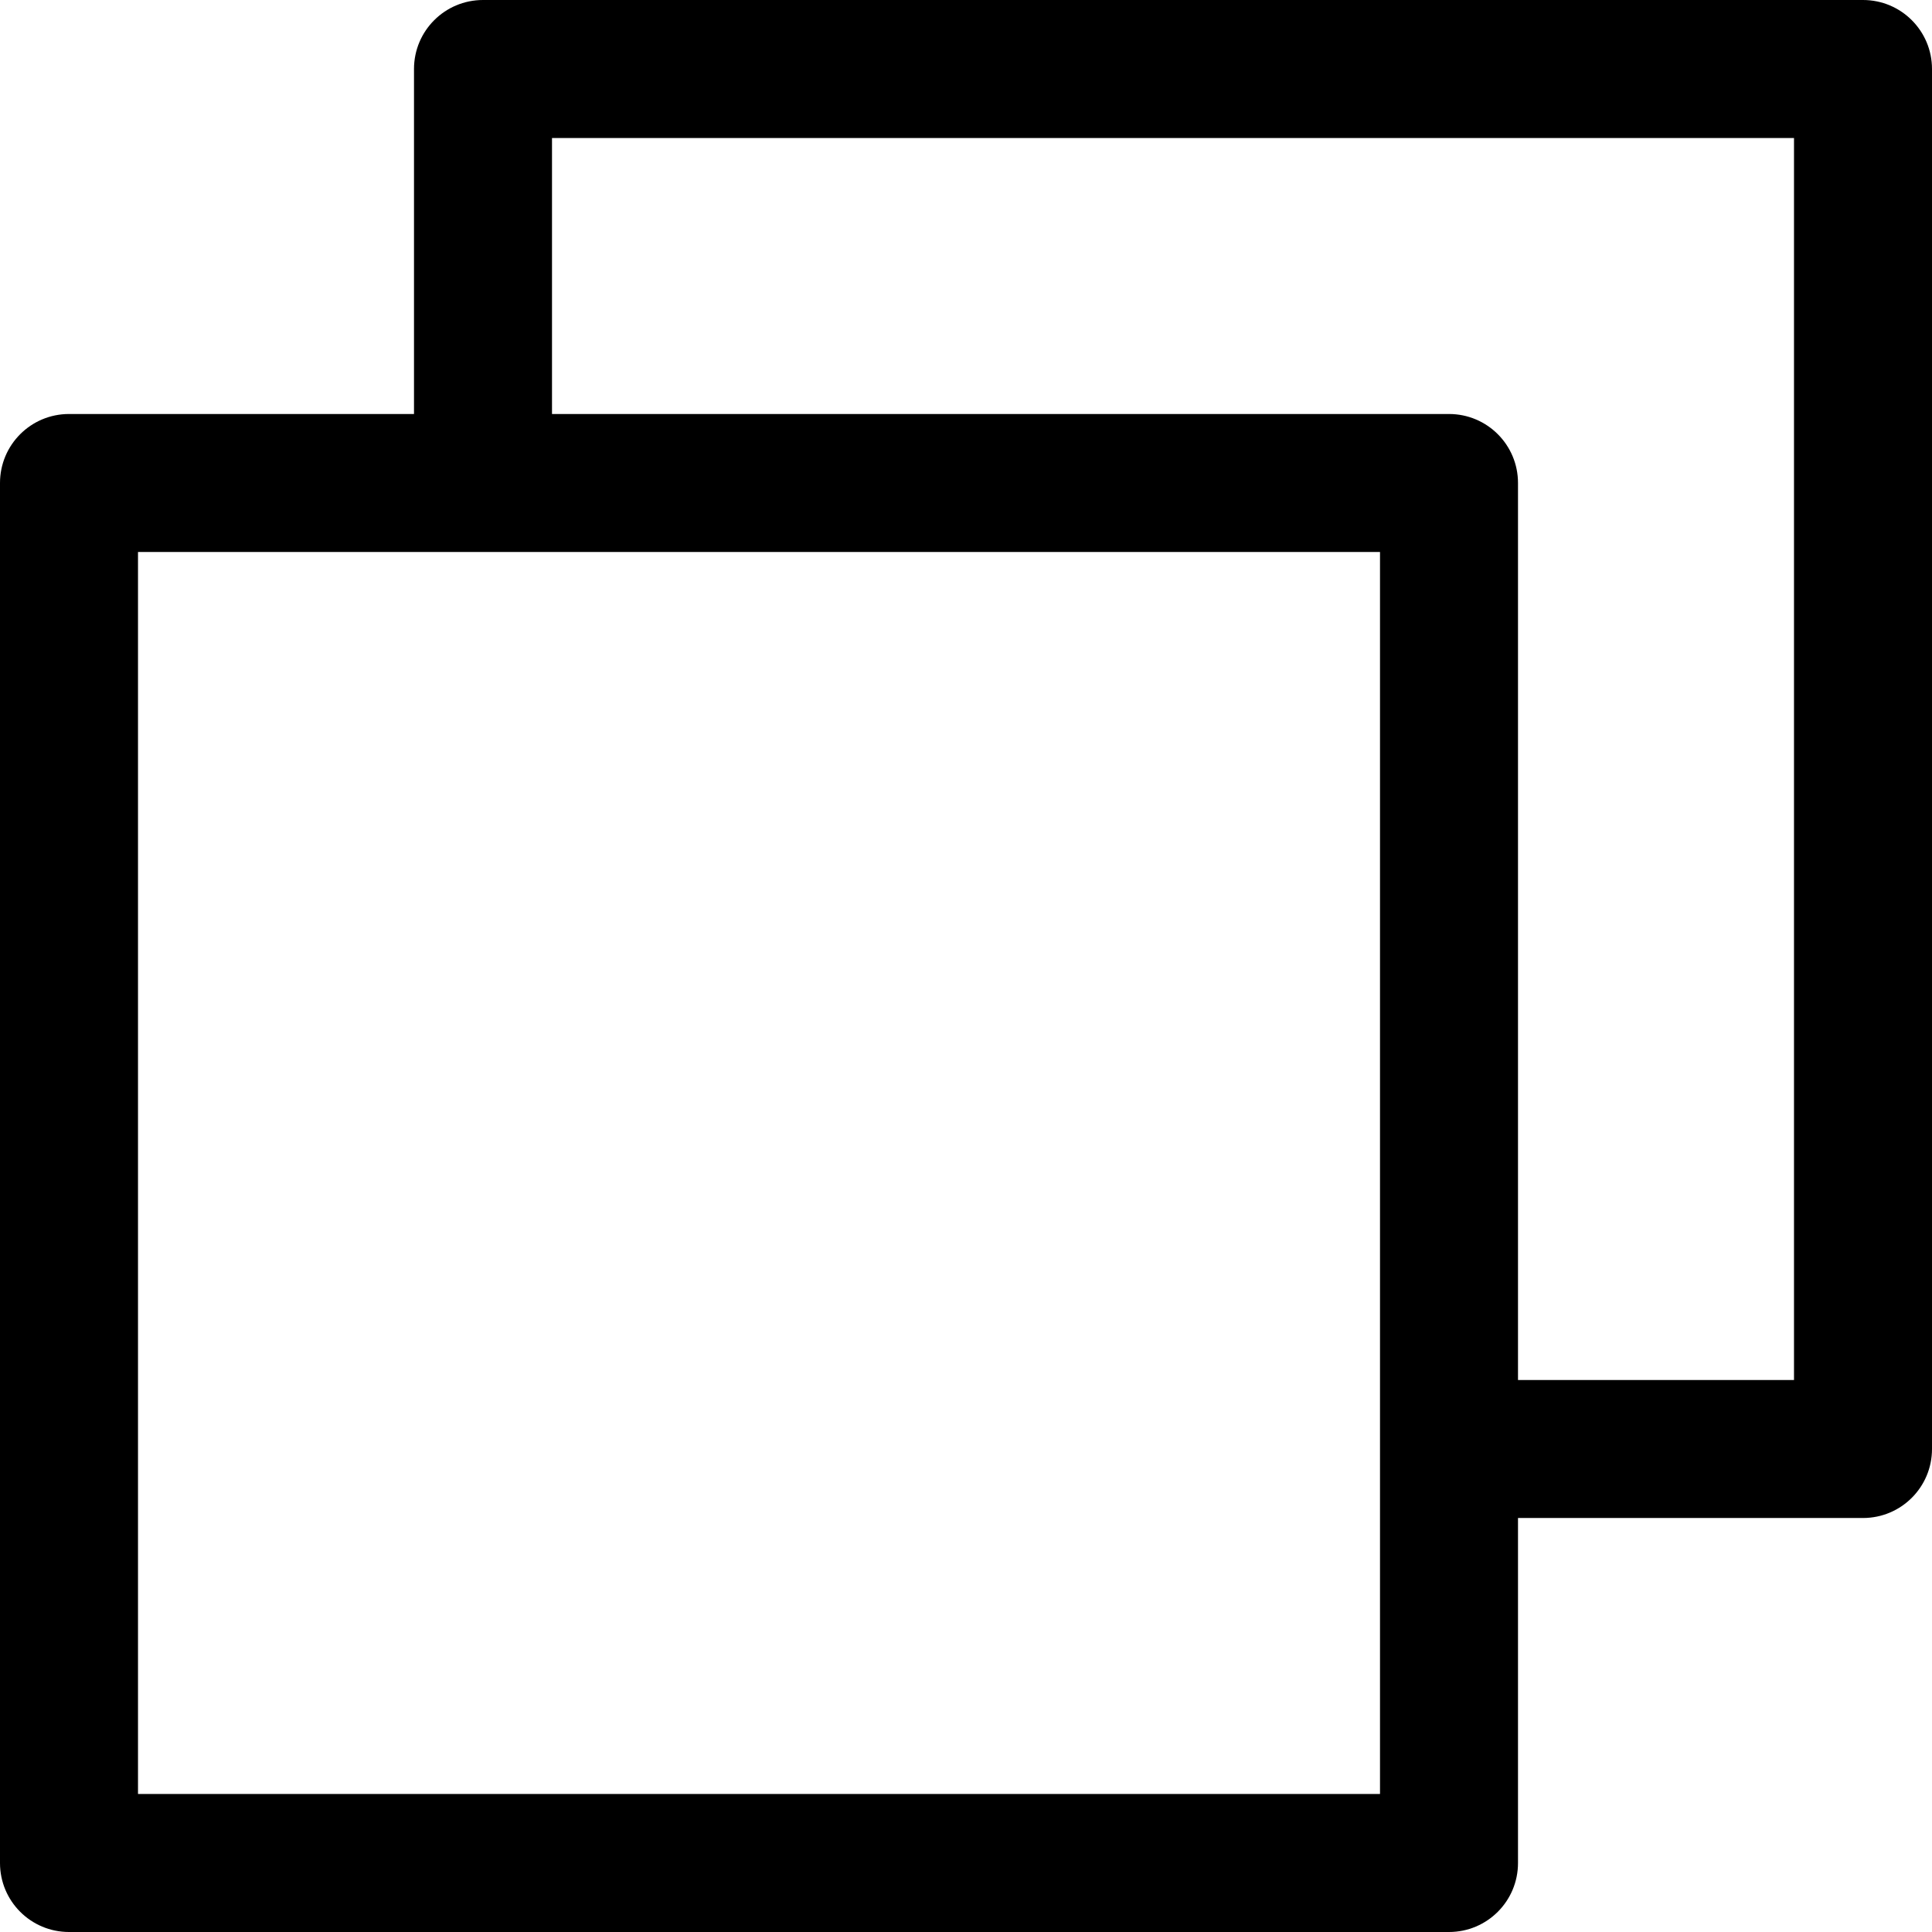
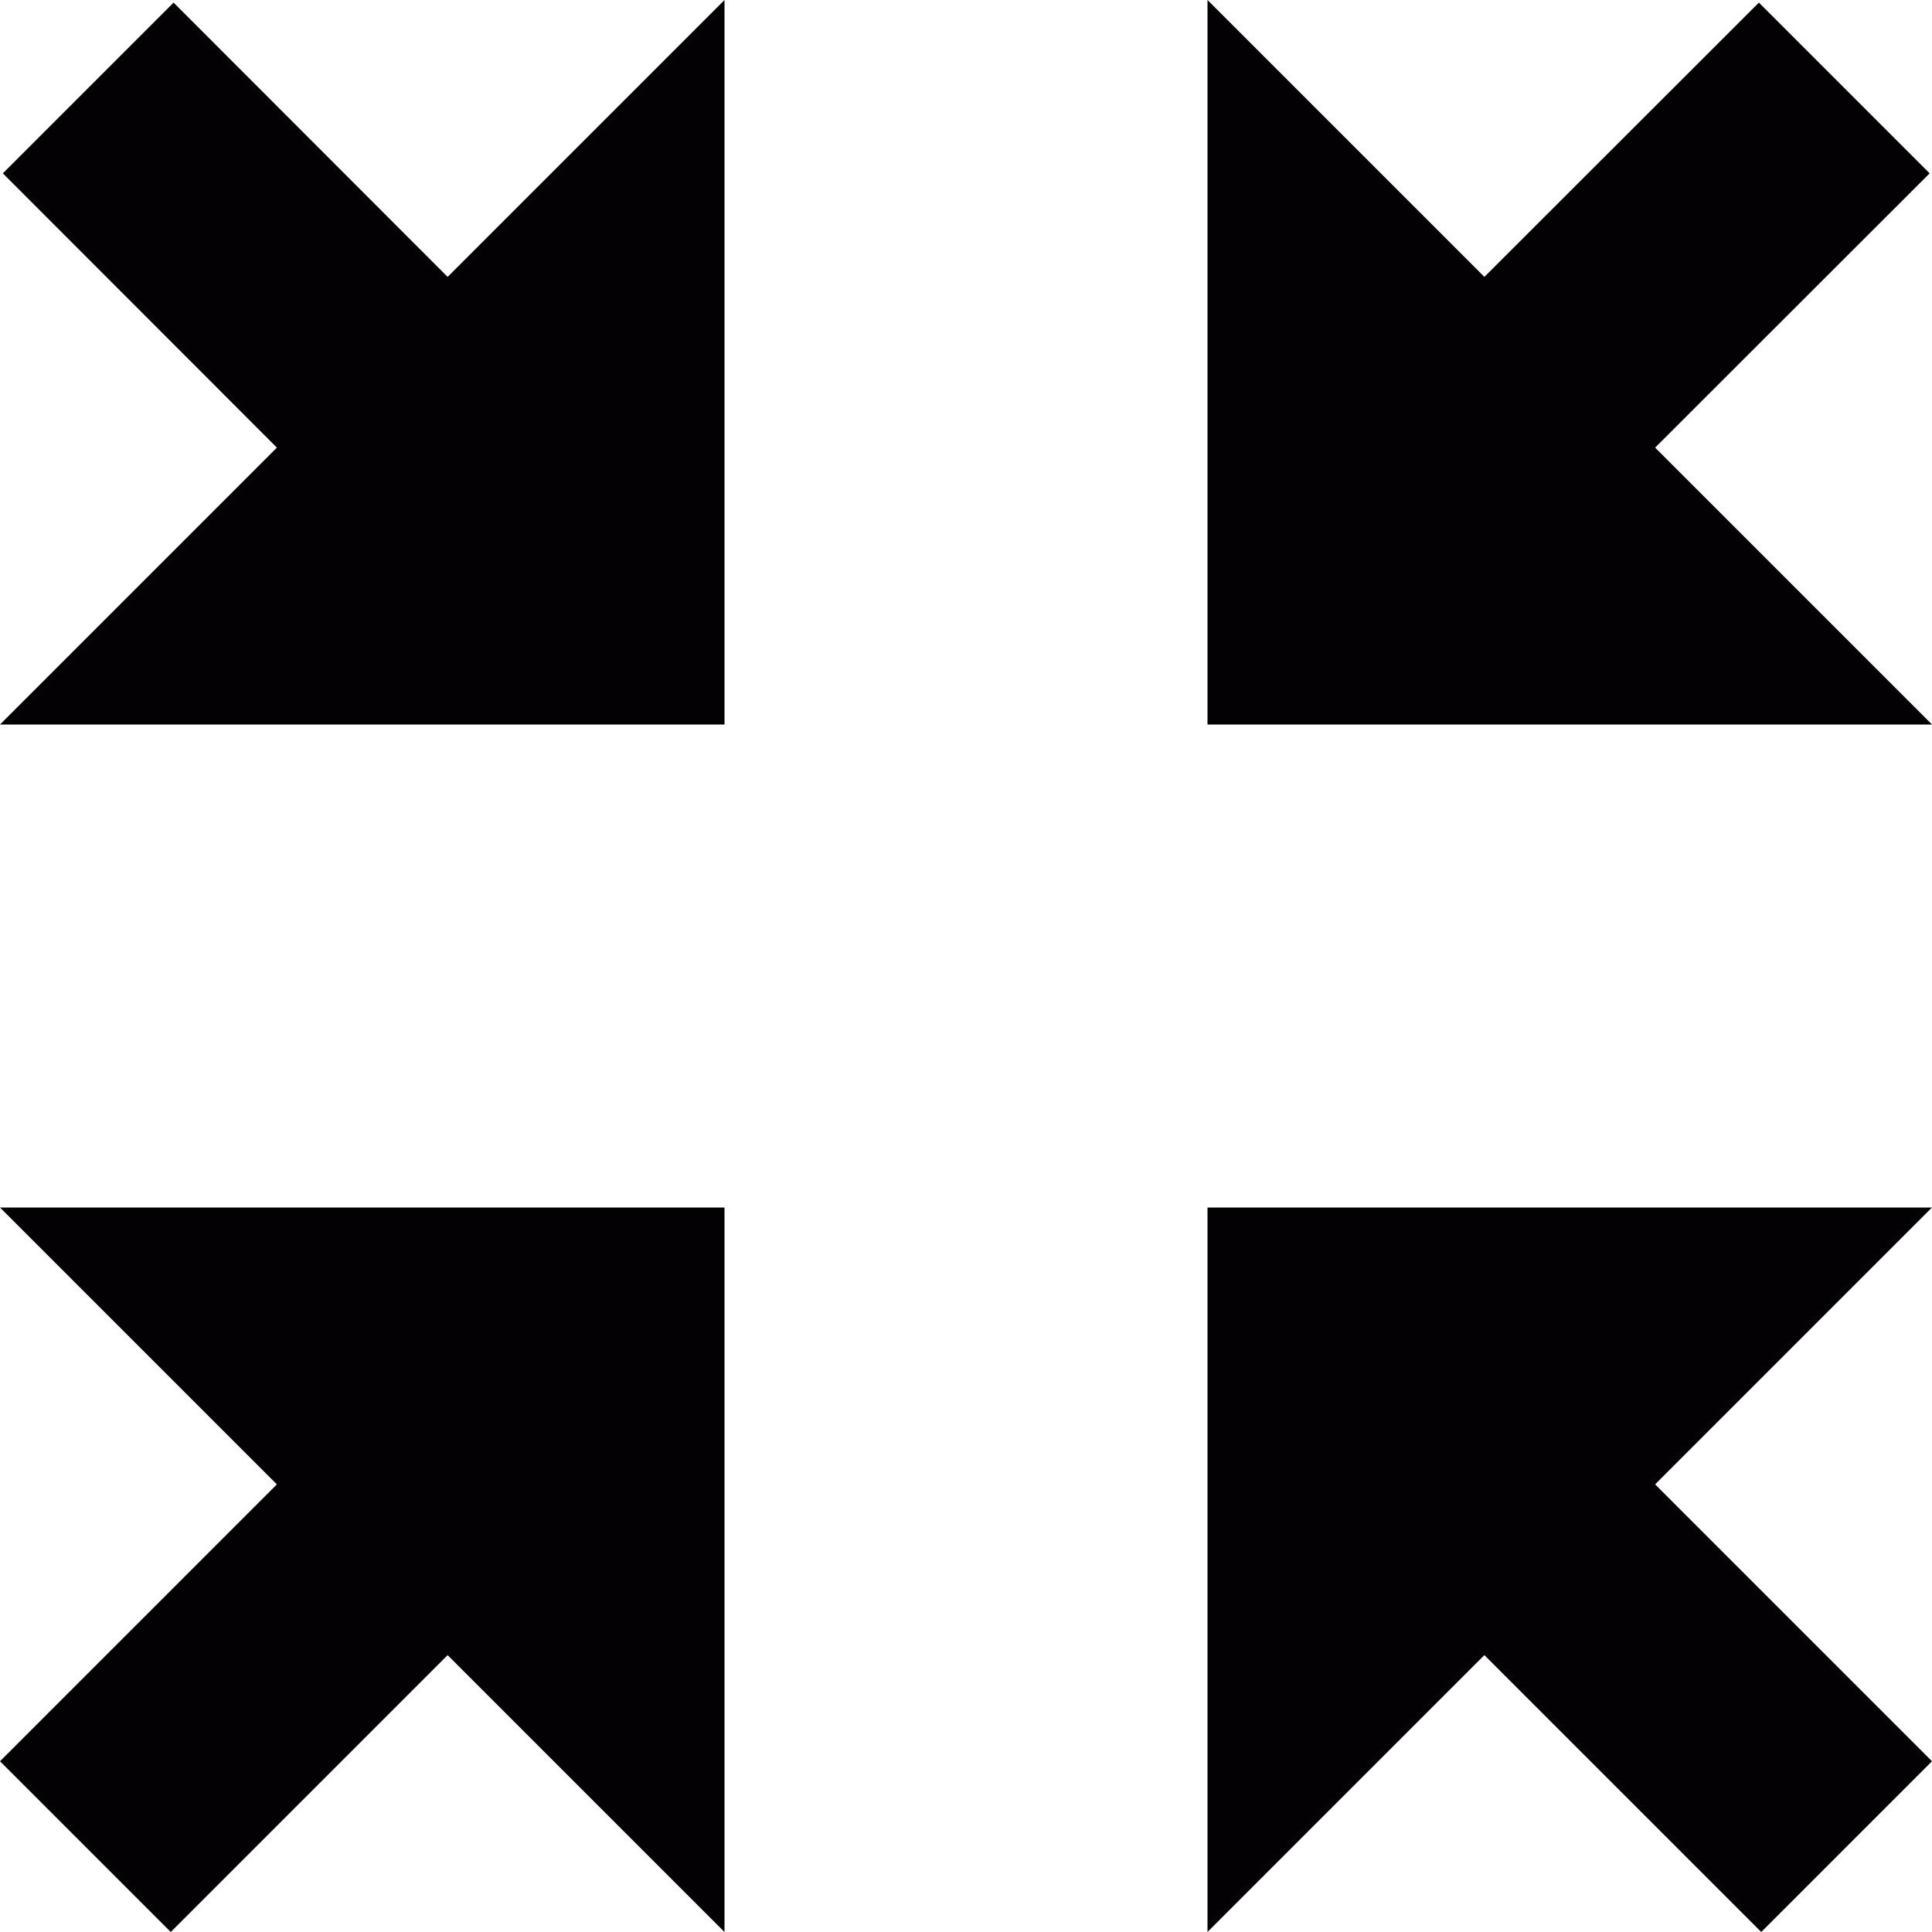
- <svg xmlns="http://www.w3.org/2000/svg" id="Capa_1" enable-background="new 0 0 482.239 482.239" height="512" viewBox="0 0 482.239 482.239" width="512">
-   <path d="m465.016 0h-344.456c-9.52 0-17.223 7.703-17.223 17.223v86.114h-86.114c-9.52 0-17.223 7.703-17.223 17.223v344.456c0 9.52 7.703 17.223 17.223 17.223h344.456c9.52 0 17.223-7.703 17.223-17.223v-86.114h86.114c9.52 0 17.223-7.703 17.223-17.223v-344.456c0-9.52-7.703-17.223-17.223-17.223zm-120.56 447.793h-310.01v-310.01h310.011v310.01zm103.337-103.337h-68.891v-223.896c0-9.52-7.703-17.223-17.223-17.223h-223.896v-68.891h310.011v310.01z" />
+ <svg xmlns="http://www.w3.org/2000/svg" version="1.1" id="Capa_1" x="0px" y="0px" viewBox="0 0 32 32" style="enable-background:new 0 0 32 32;" xml:space="preserve">
+   <g>
+     <g id="fullscreen_x5F_exit">
+       <g>
+         <polygon style="fill:#030104;" points="24.586,27.414 29.172,32 32,29.172 27.414,24.586 32,20 20,20 20,32    " />
+         <polygon style="fill:#030104;" points="0,12 12,12 12,0 7.414,4.586 2.875,0.043 0.047,2.871 4.586,7.414    " />
+         <polygon style="fill:#030104;" points="0,29.172 2.828,32 7.414,27.414 12,32 12,20 0,20 4.586,24.586    " />
+         <polygon style="fill:#030104;" points="20,12 32,12 27.414,7.414 31.961,2.871 29.133,0.043 24.586,4.586 20,0    " />
+       </g>
+     </g>
+   </g>
+   <g>
+ </g>
+   <g>
+ </g>
+   <g>
+ </g>
+   <g>
+ </g>
+   <g>
+ </g>
+   <g>
+ </g>
+   <g>
+ </g>
+   <g>
+ </g>
+   <g>
+ </g>
+   <g>
+ </g>
+   <g>
+ </g>
+   <g>
+ </g>
+   <g>
+ </g>
+   <g>
+ </g>
+   <g>
+ </g>
</svg>
